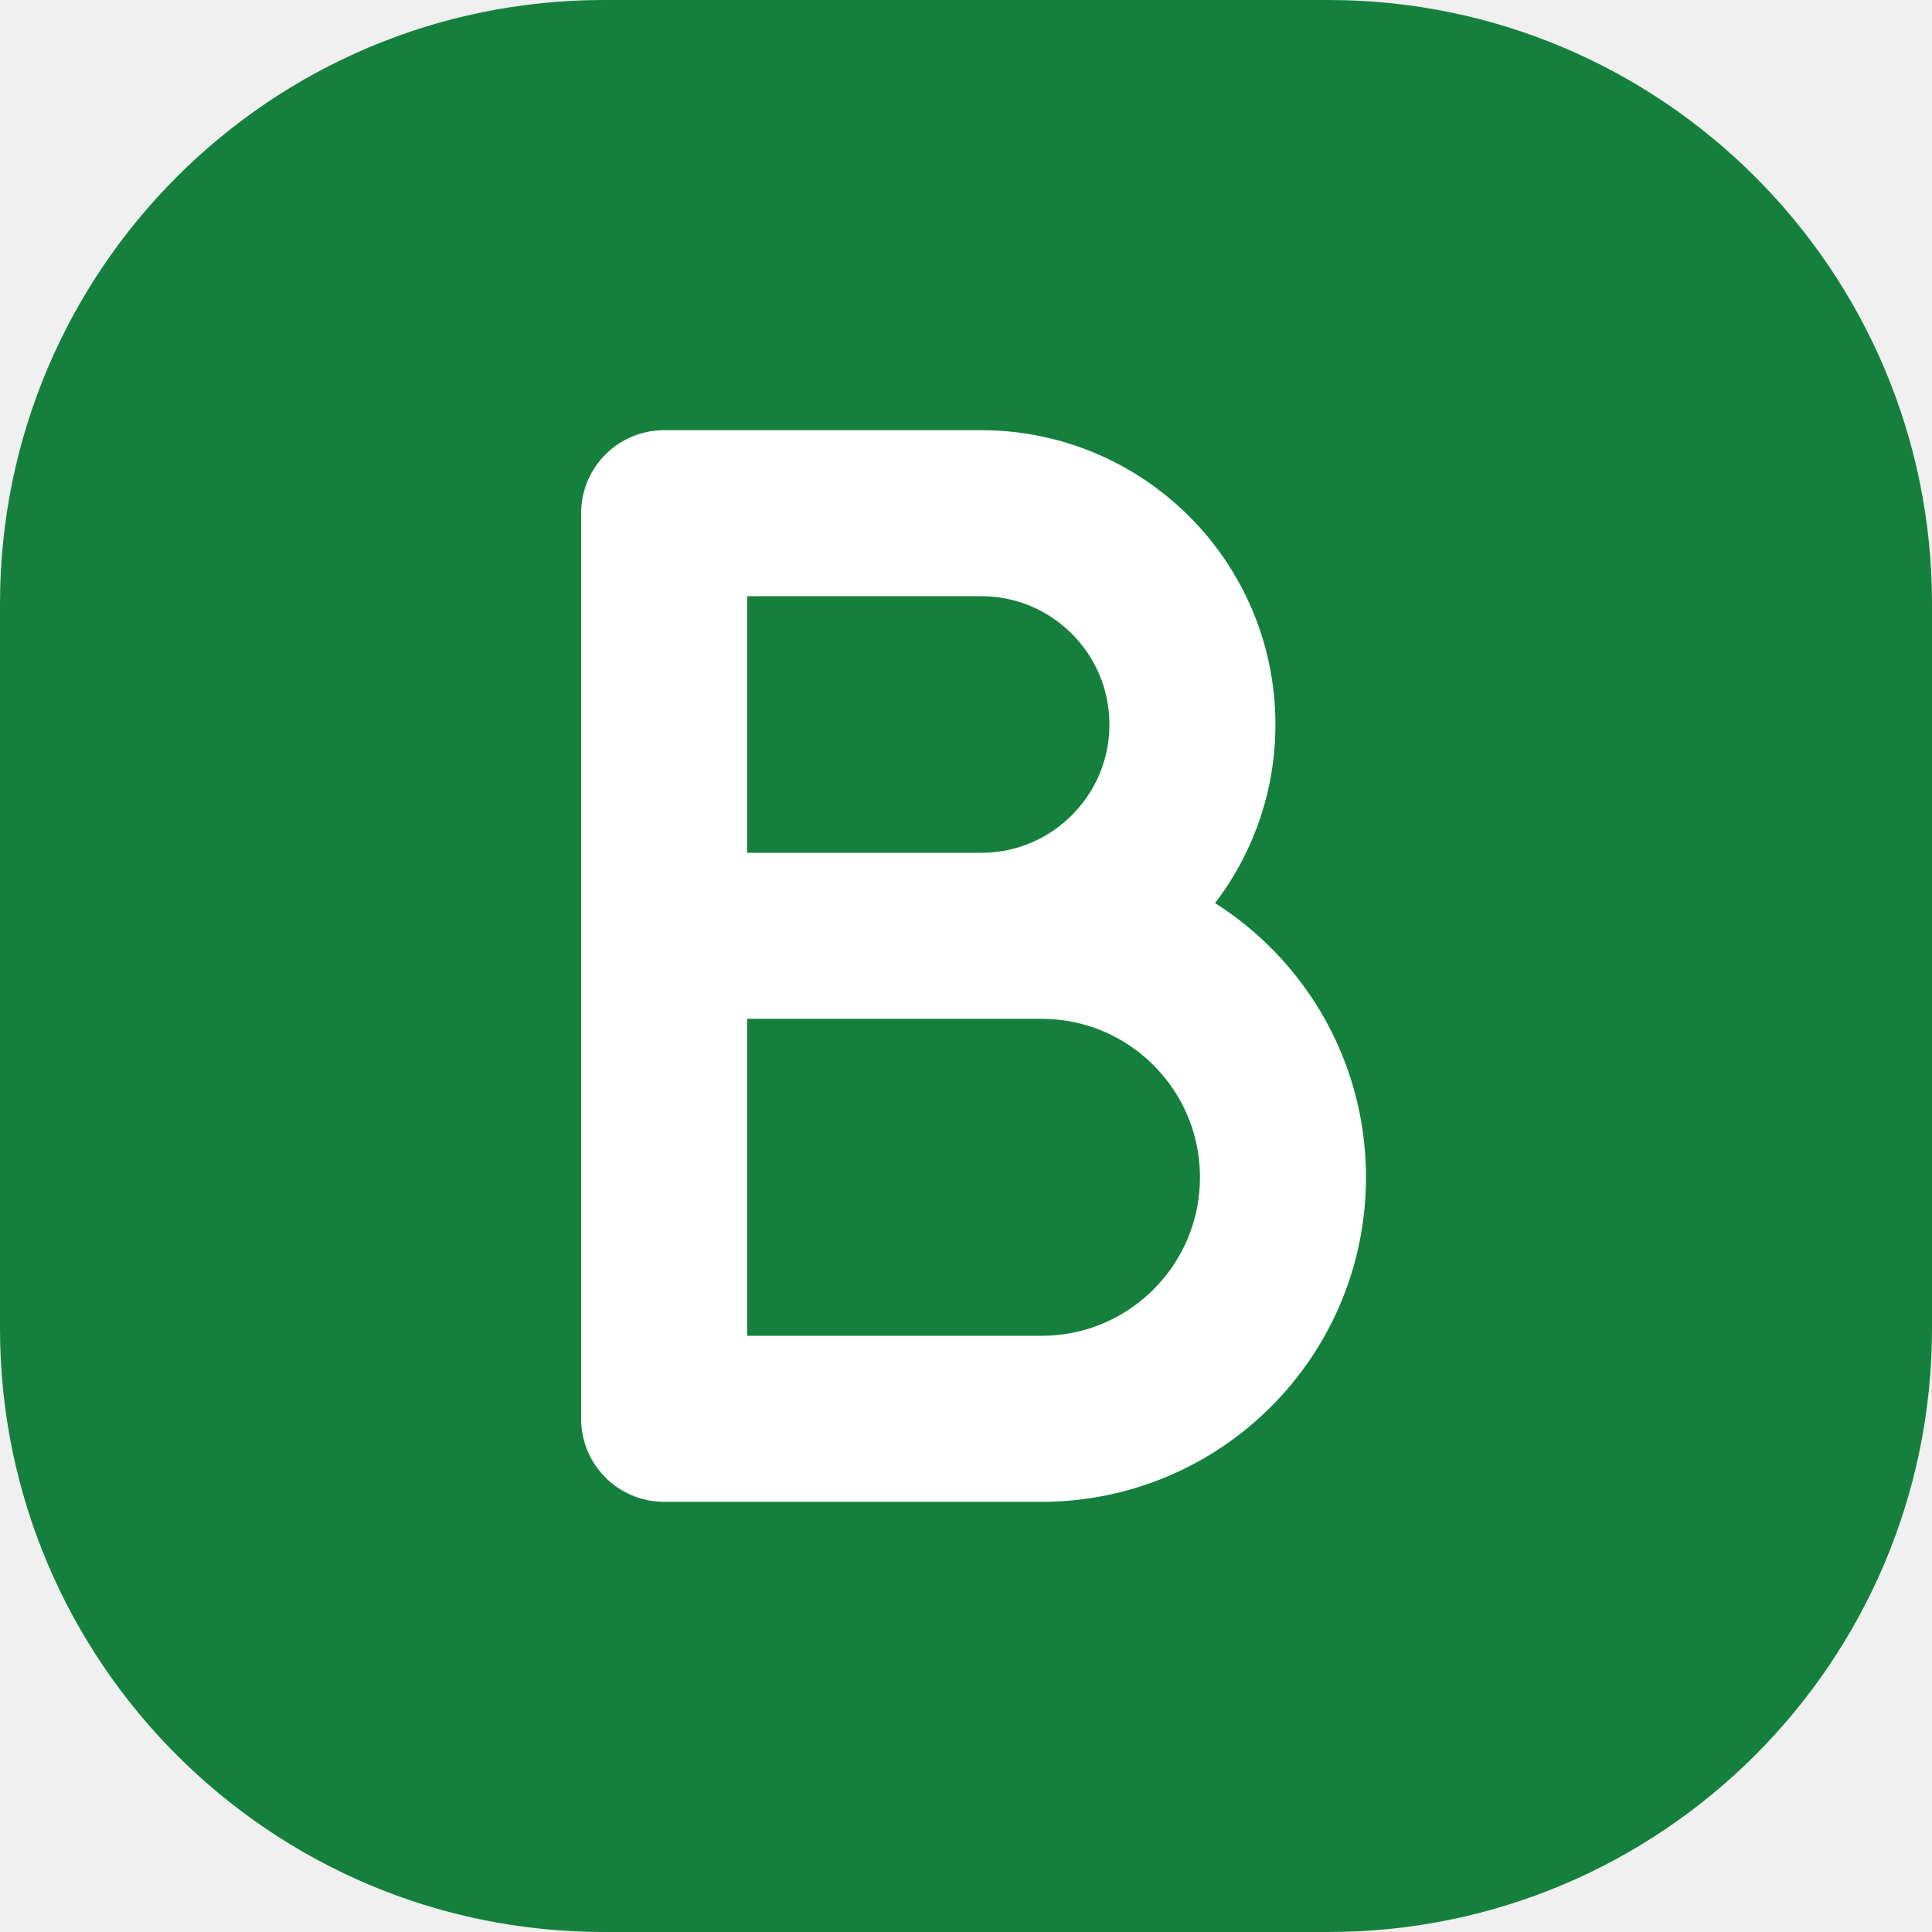
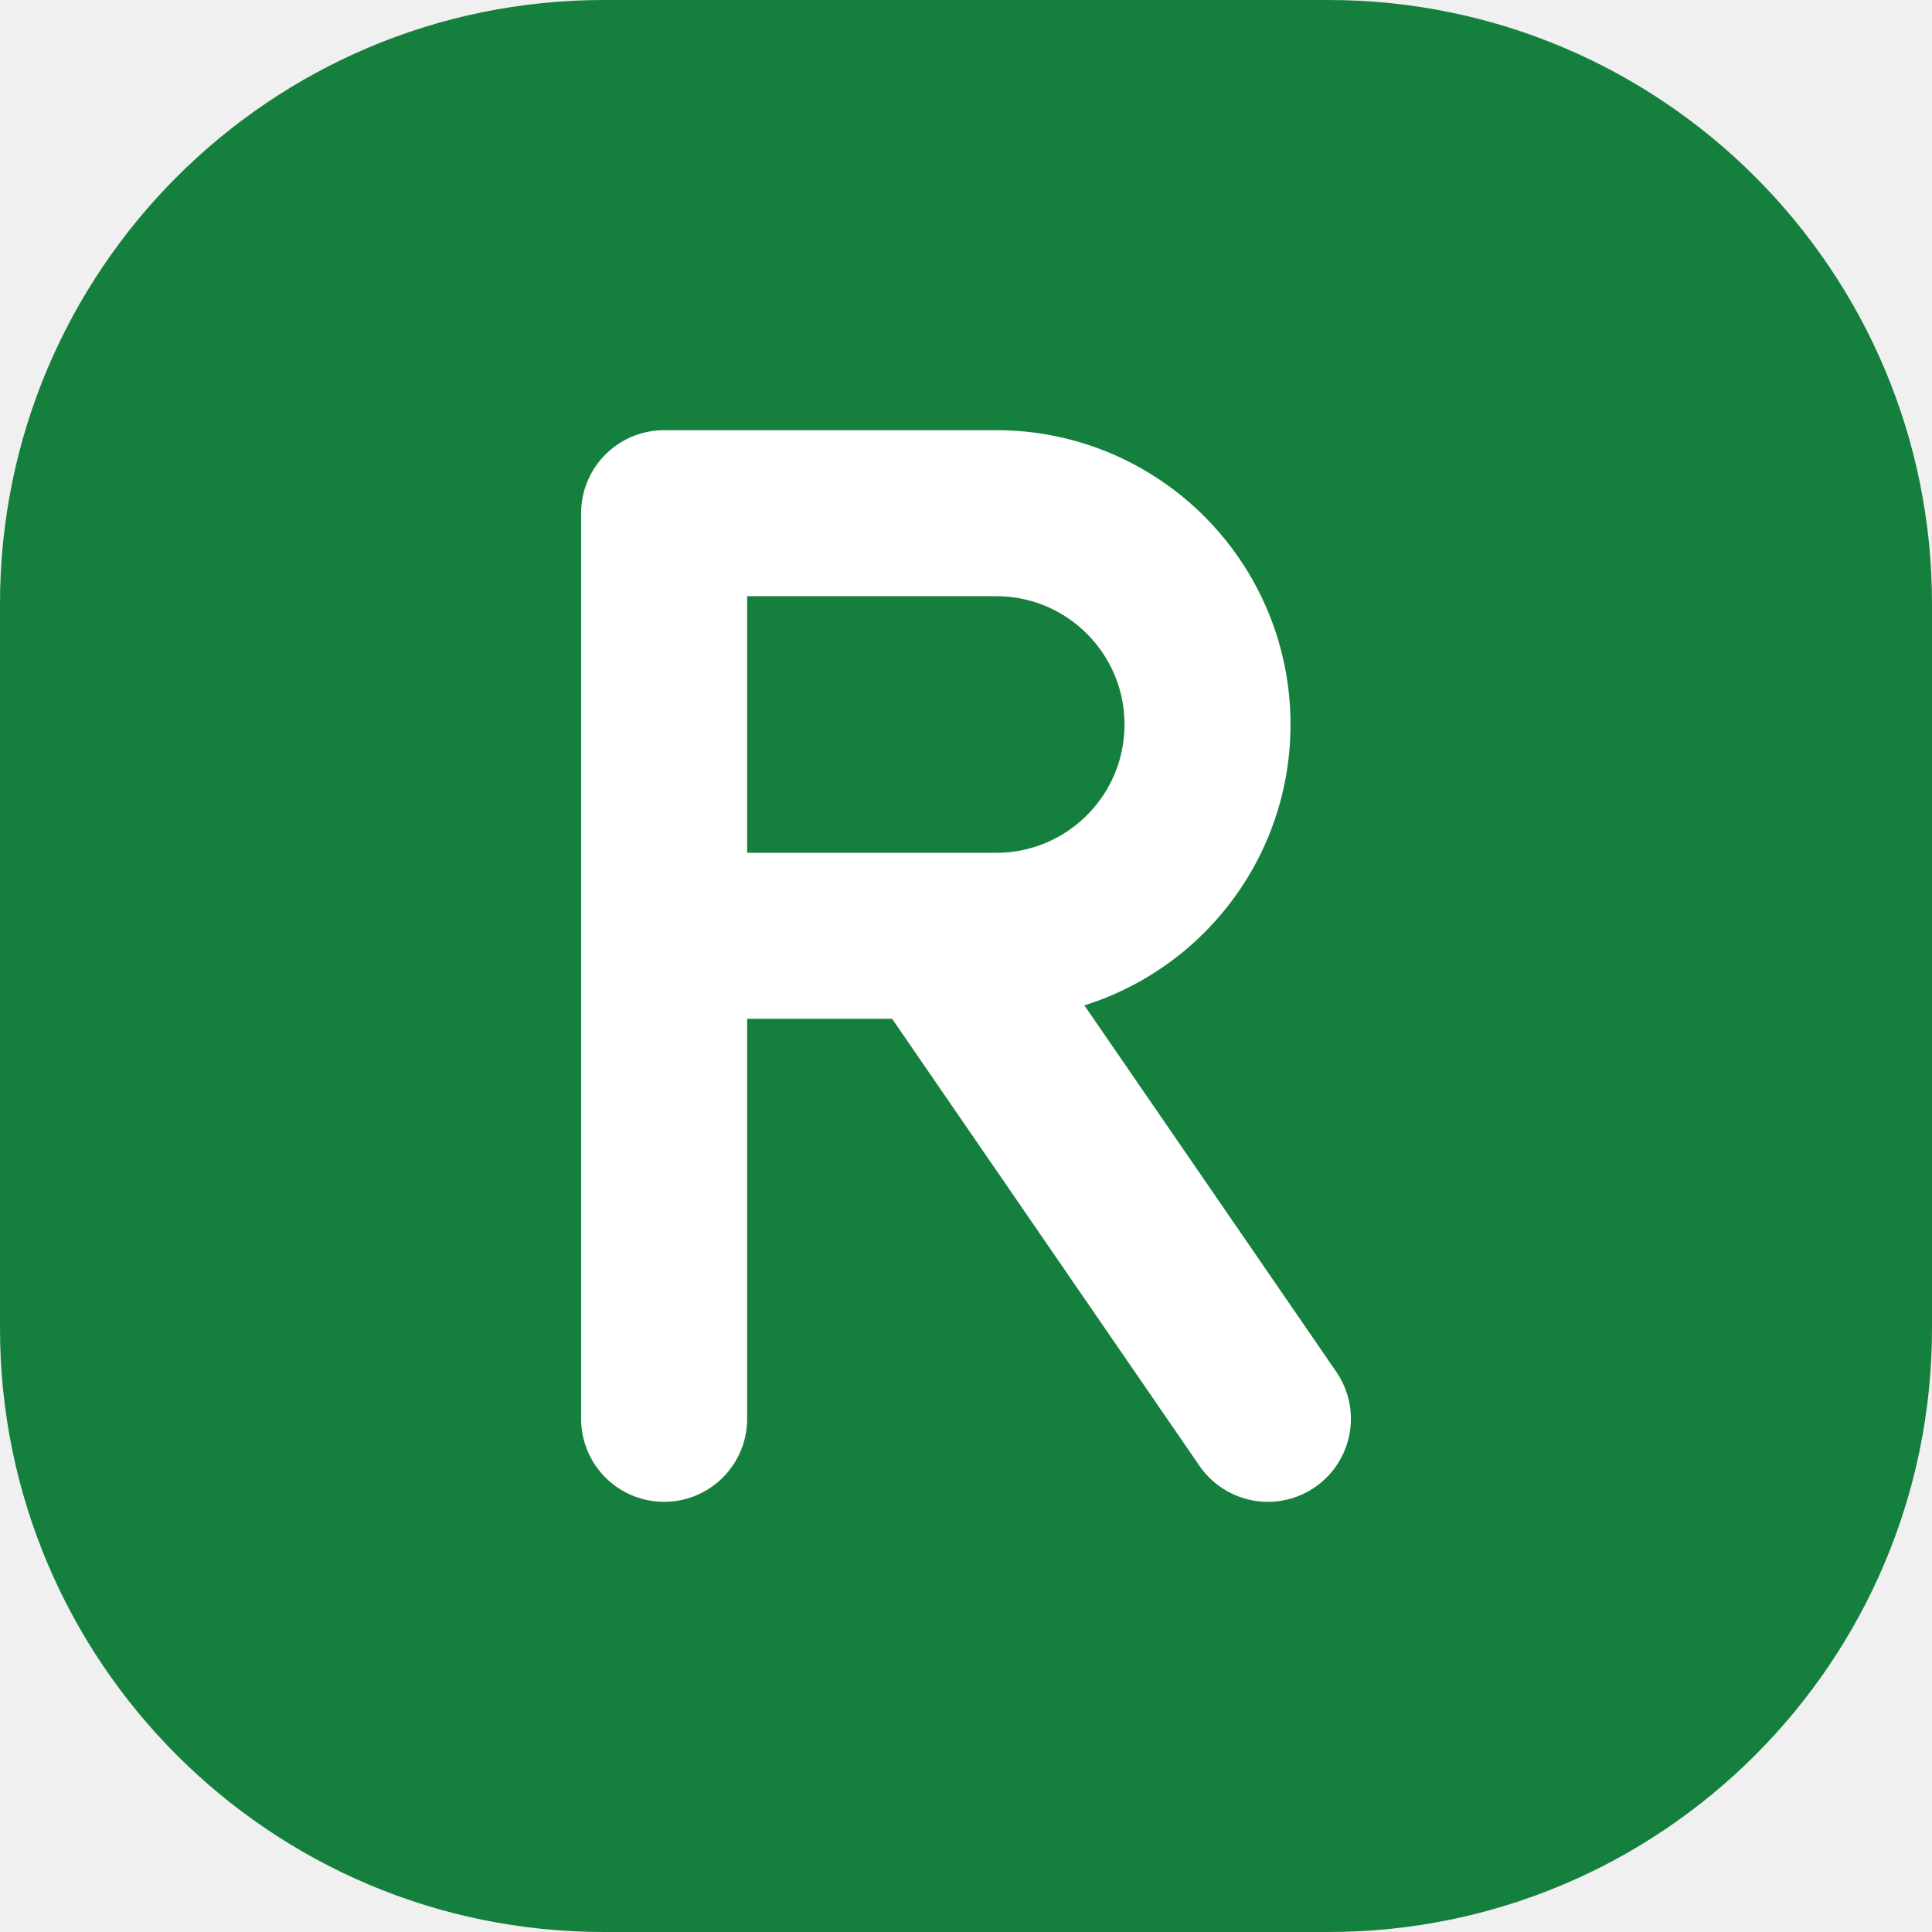
<svg xmlns="http://www.w3.org/2000/svg" viewBox="0 0 32 32">
  <rect width="32" height="32" rx="10" fill="#15803D" />
-   <path d="M11 15.5h5.25a3.5 3.5 0 0 0 0-7H11v15h6.25a4 4 0 0 0 0-8z" fill="none" stroke="#FFFFFF" stroke-width="2.75" stroke-linejoin="round" />
+   <path d="M11 23.5v-15h5.5a3.5 3.5 0 0 1 0 7H11m4.5 0 5.5 8" fill="none" stroke="#FFFFFF" stroke-width="2.75" stroke-linejoin="round" stroke-linecap="round" />
</svg>
